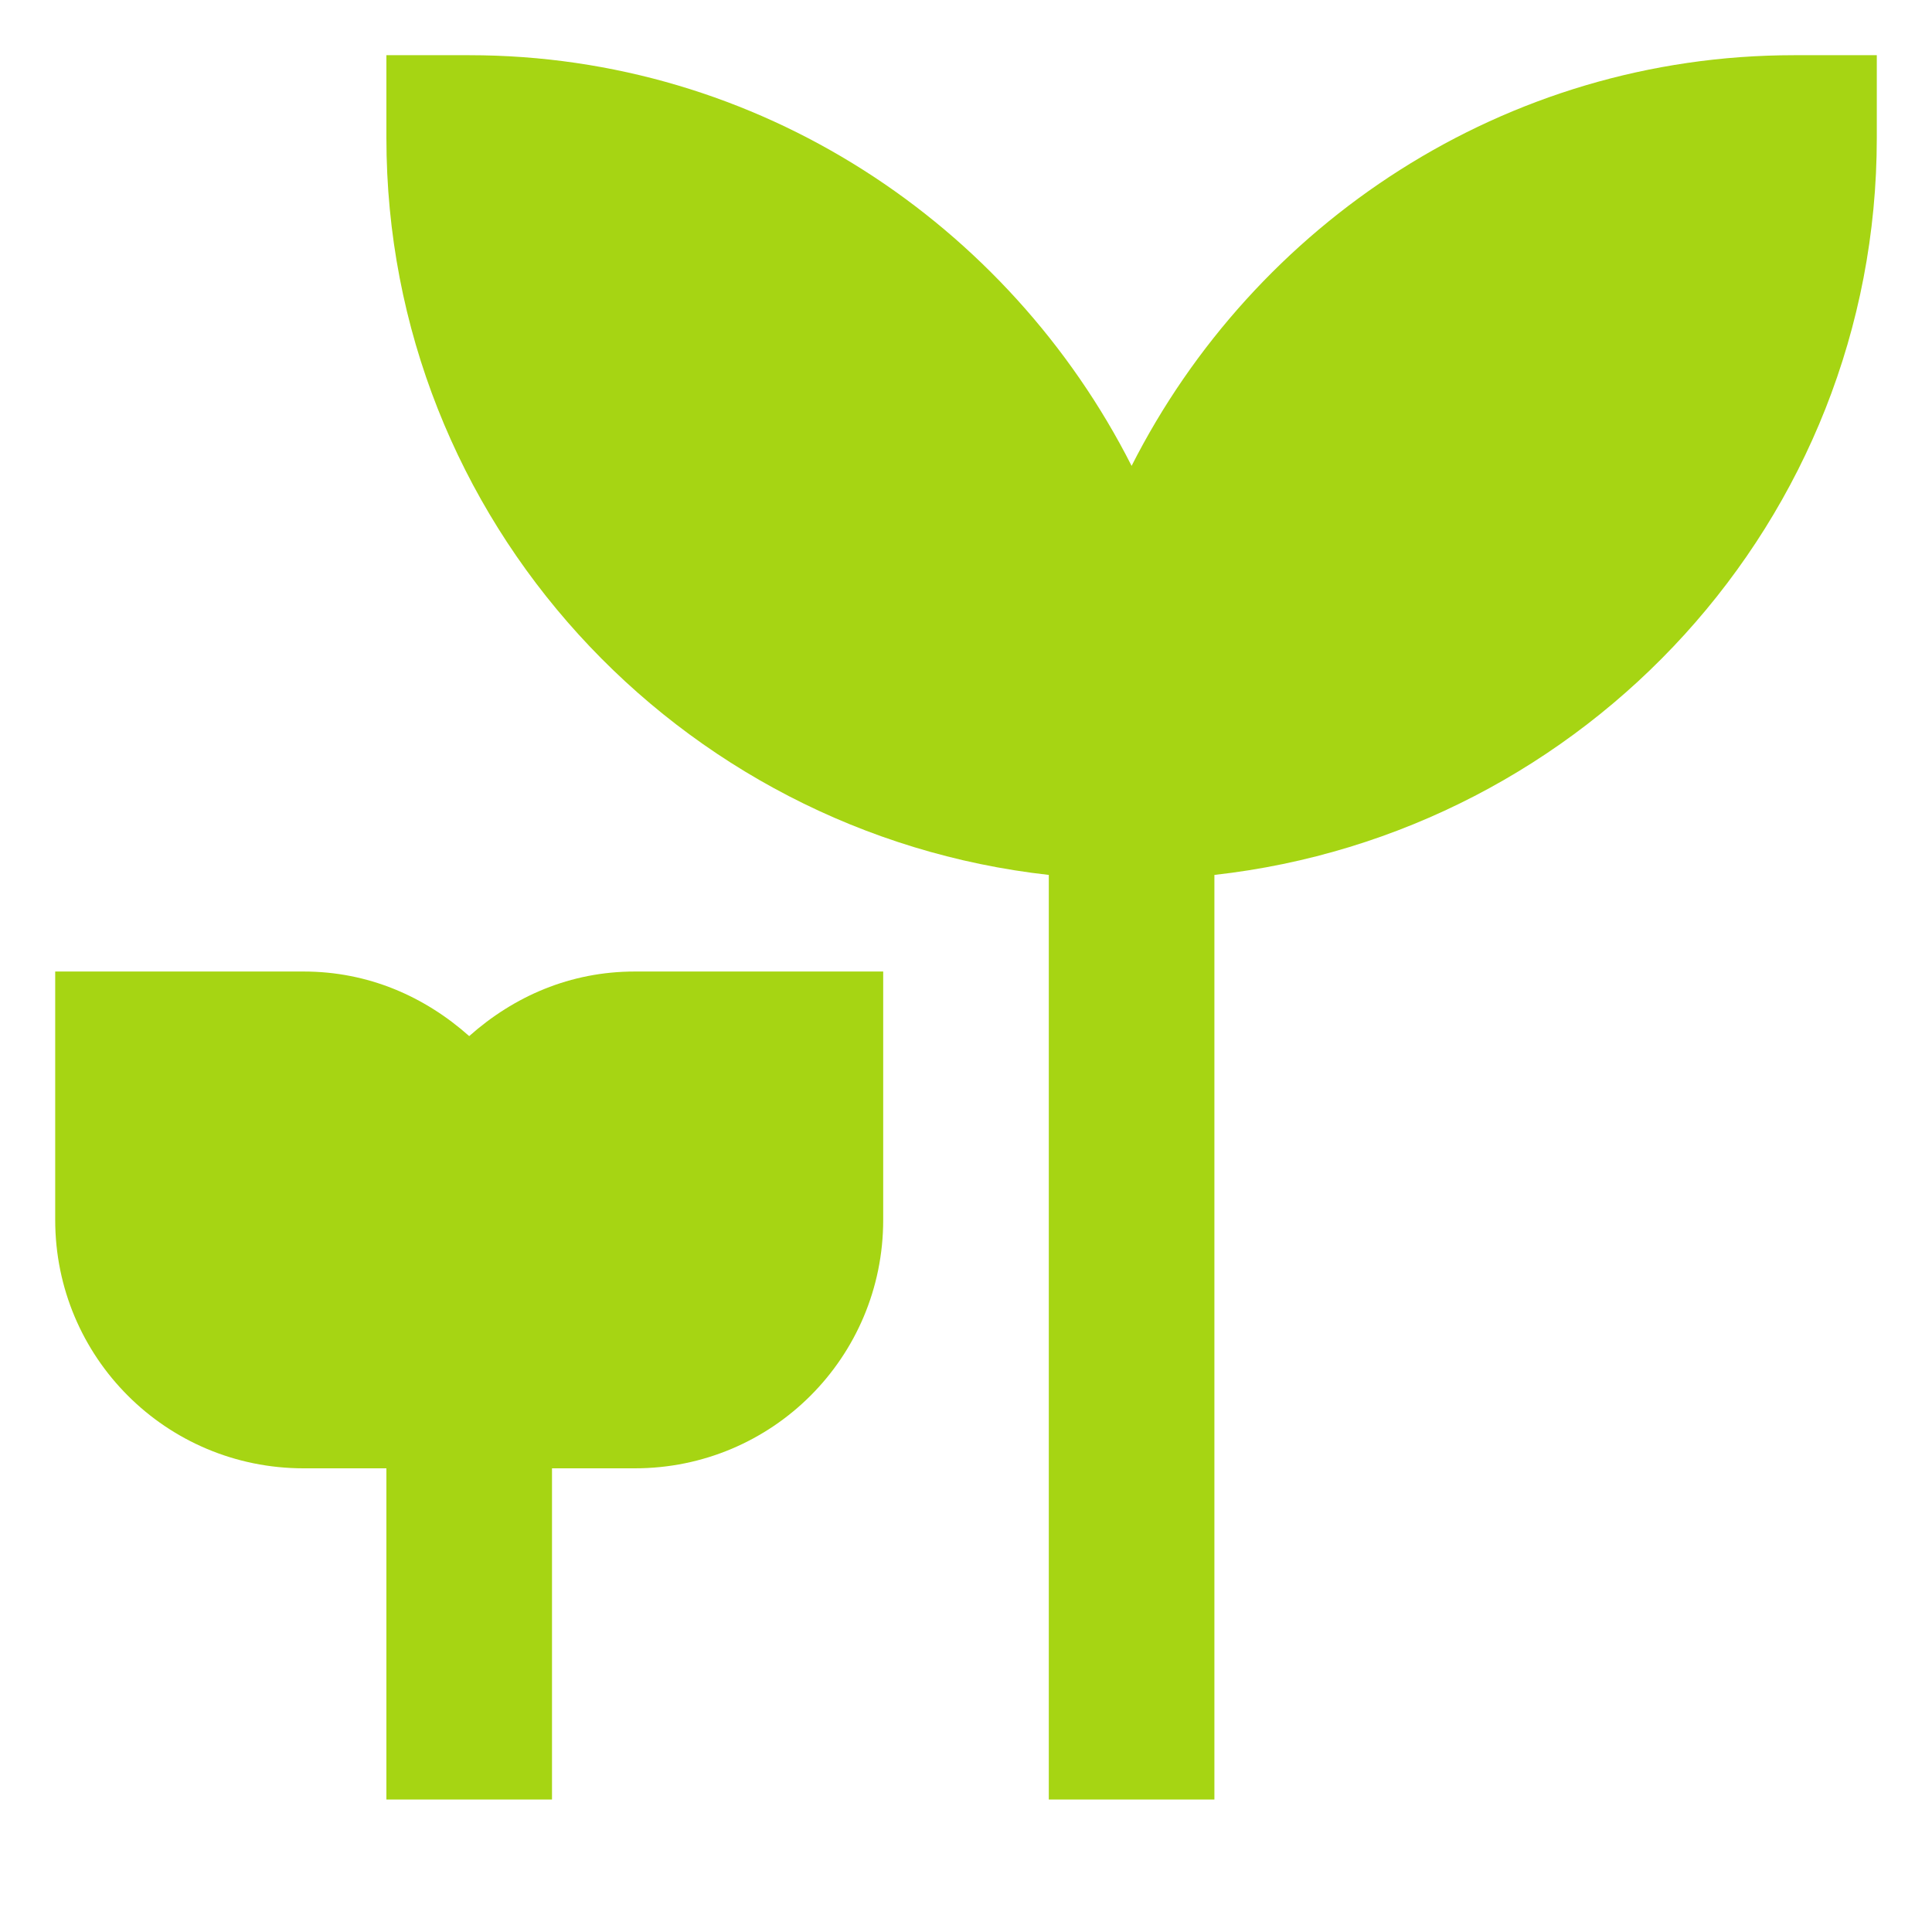
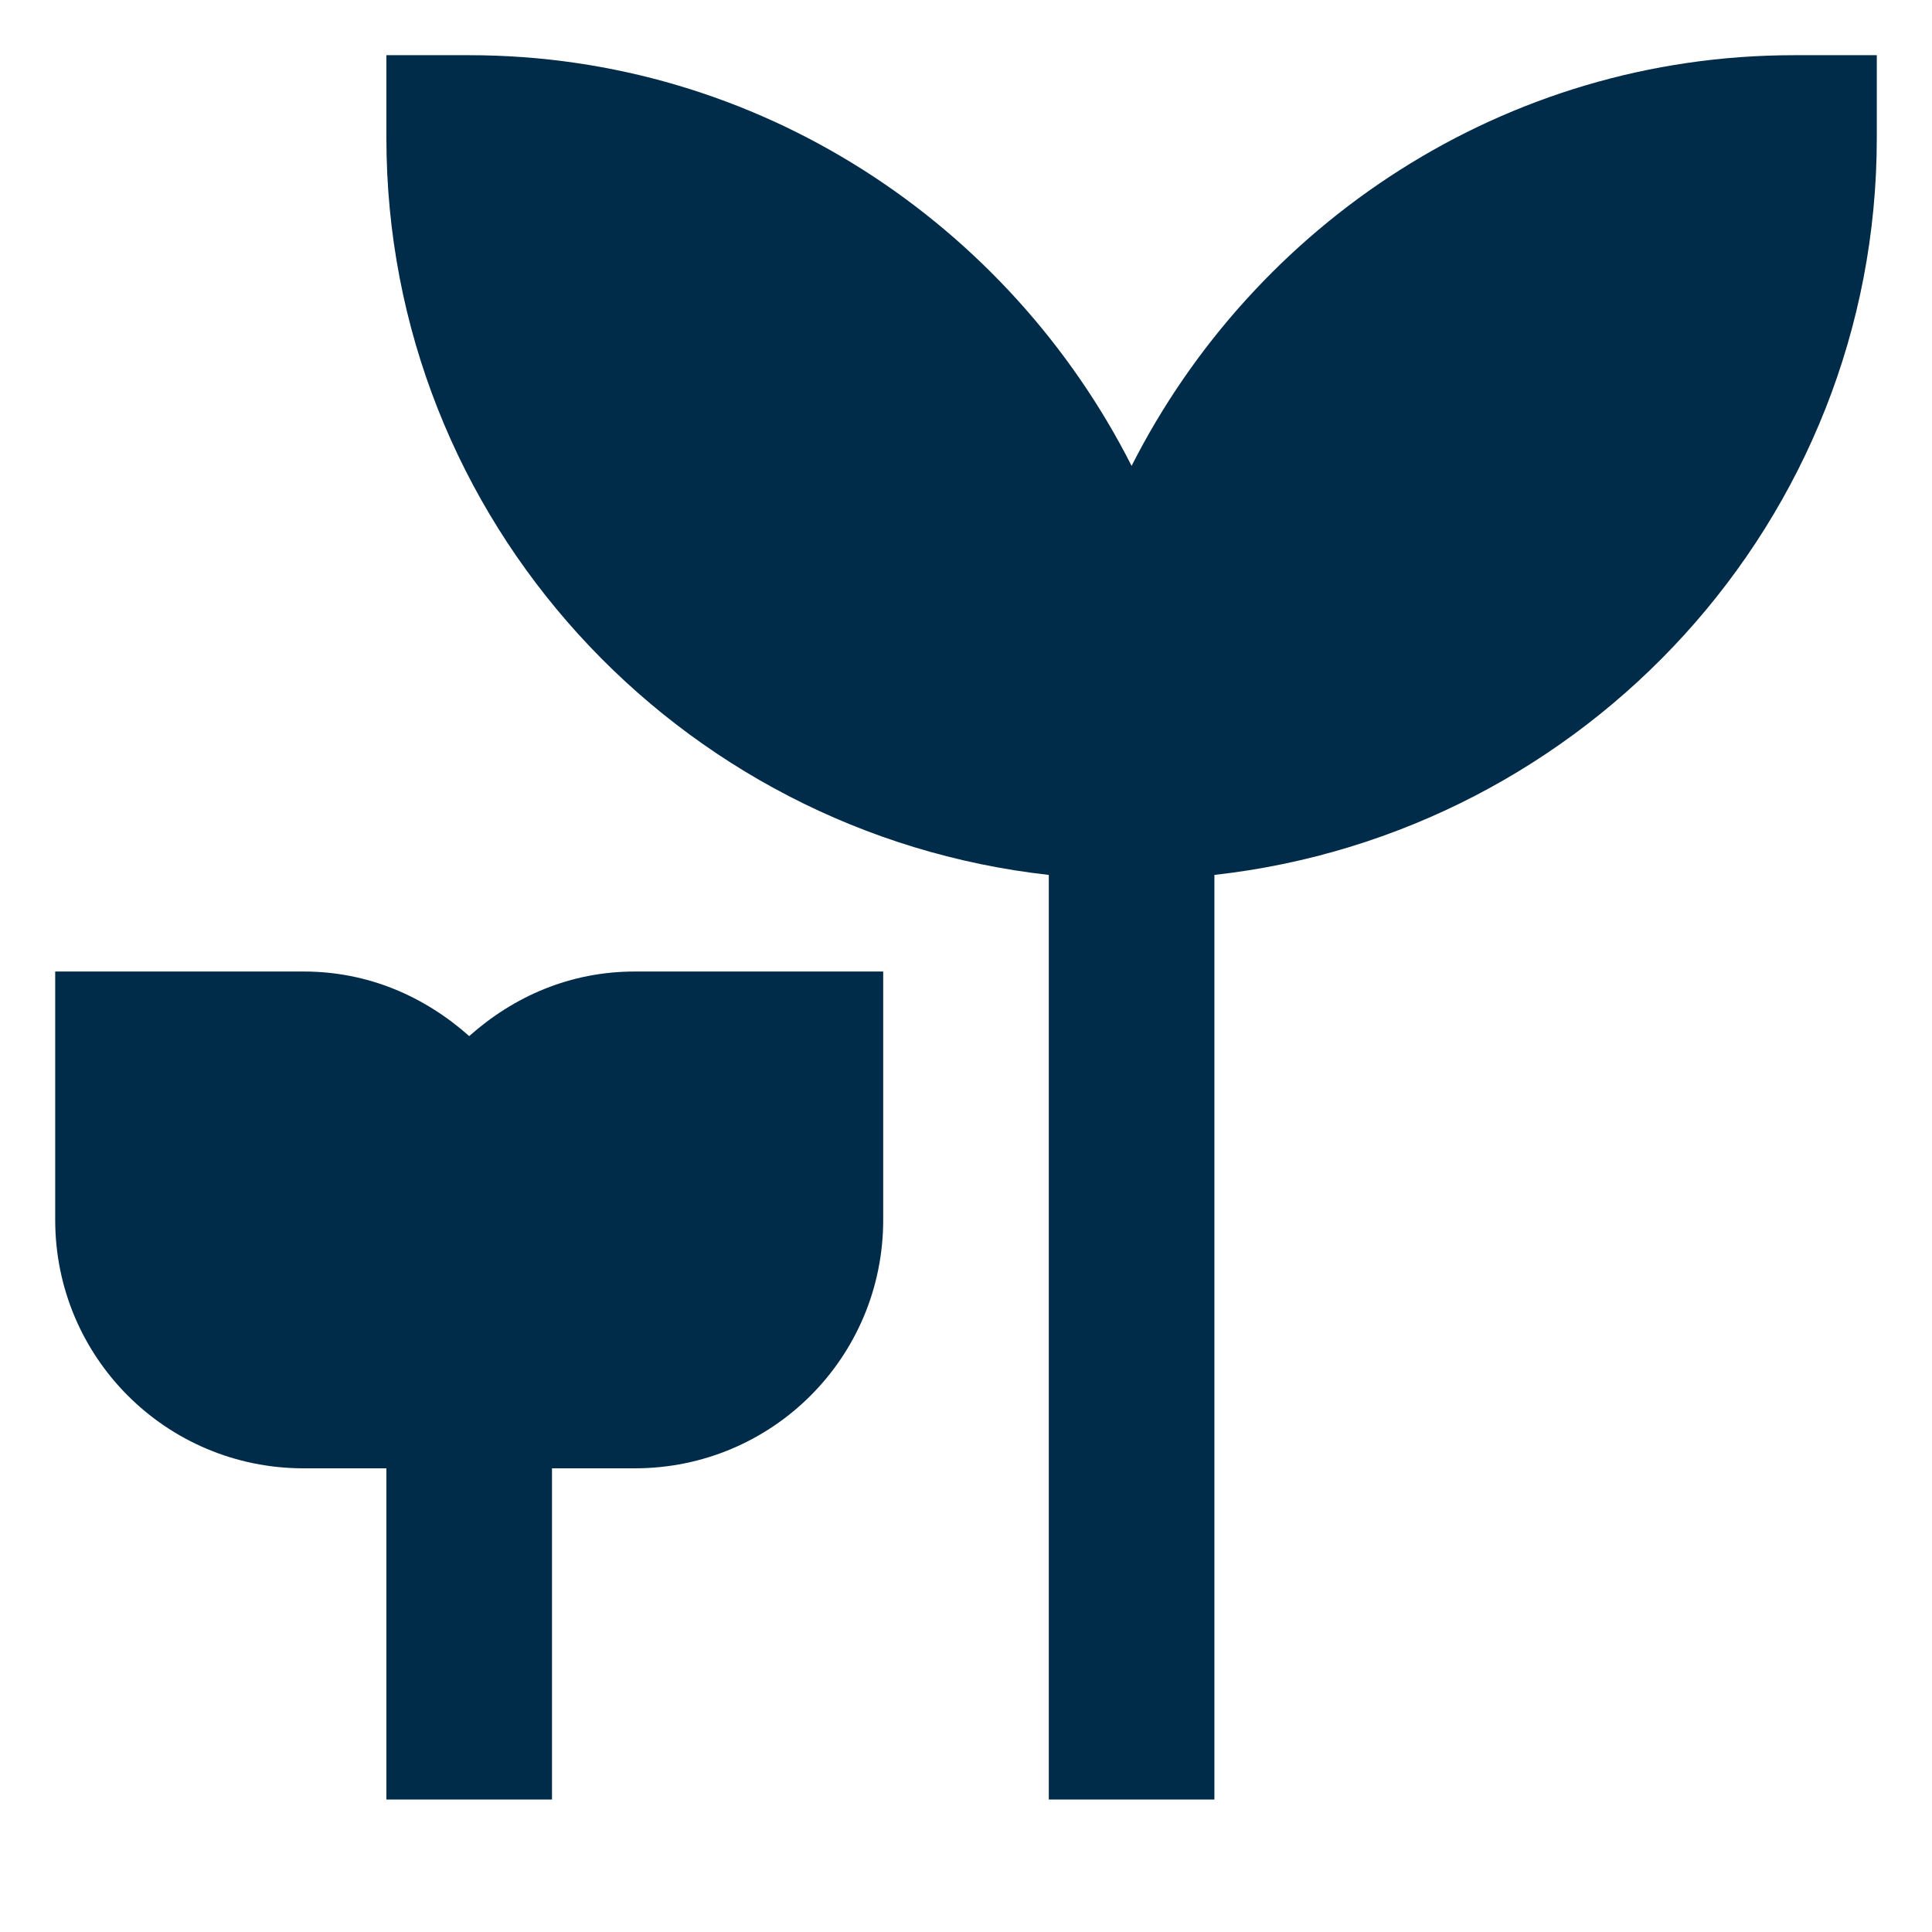
<svg xmlns="http://www.w3.org/2000/svg" height="350pt" viewBox="-10 -10 350 350" width="350pt">
-   <path d="m180 136h30v180h-30zm0 0" fill="#A6D513" />
-   <path d="m60 241h30v75h-30zm0 0" fill="#A6D513" />
-   <path d="m330 0v15c0 69.301-52.801 126-120 133.5h-30c-67.199-7.5-120-64.199-120-133.5v-15h15c52.5 0 97.801 30.598 120 74.398 22.199-43.801 67.5-74.398 120-74.398zm0 0" fill="#A6D513" />
-   <path d="m150 166v45c0 24.898-20.098 45-45 45h-60c-24.902 0-45-20.102-45-45v-45h45c11.699 0 21.898 4.5 30 11.699 8.102-7.203 18.301-11.699 30-11.699zm0 0" fill="#A6D513" />
+   <path d="m180 136h30v180h-30zm0 0" fill="#002B49" />
+   <path d="m60 241h30v75h-30zm0 0" fill="#002B49" />
+   <path d="m330 0v15c0 69.301-52.801 126-120 133.5h-30c-67.199-7.5-120-64.199-120-133.5v-15h15c52.5 0 97.801 30.598 120 74.398 22.199-43.801 67.5-74.398 120-74.398zm0 0" fill="#002B49" />
+   <path d="m150 166v45c0 24.898-20.098 45-45 45h-60c-24.902 0-45-20.102-45-45v-45h45c11.699 0 21.898 4.5 30 11.699 8.102-7.203 18.301-11.699 30-11.699zm0 0" fill="#002B49" />
</svg>
